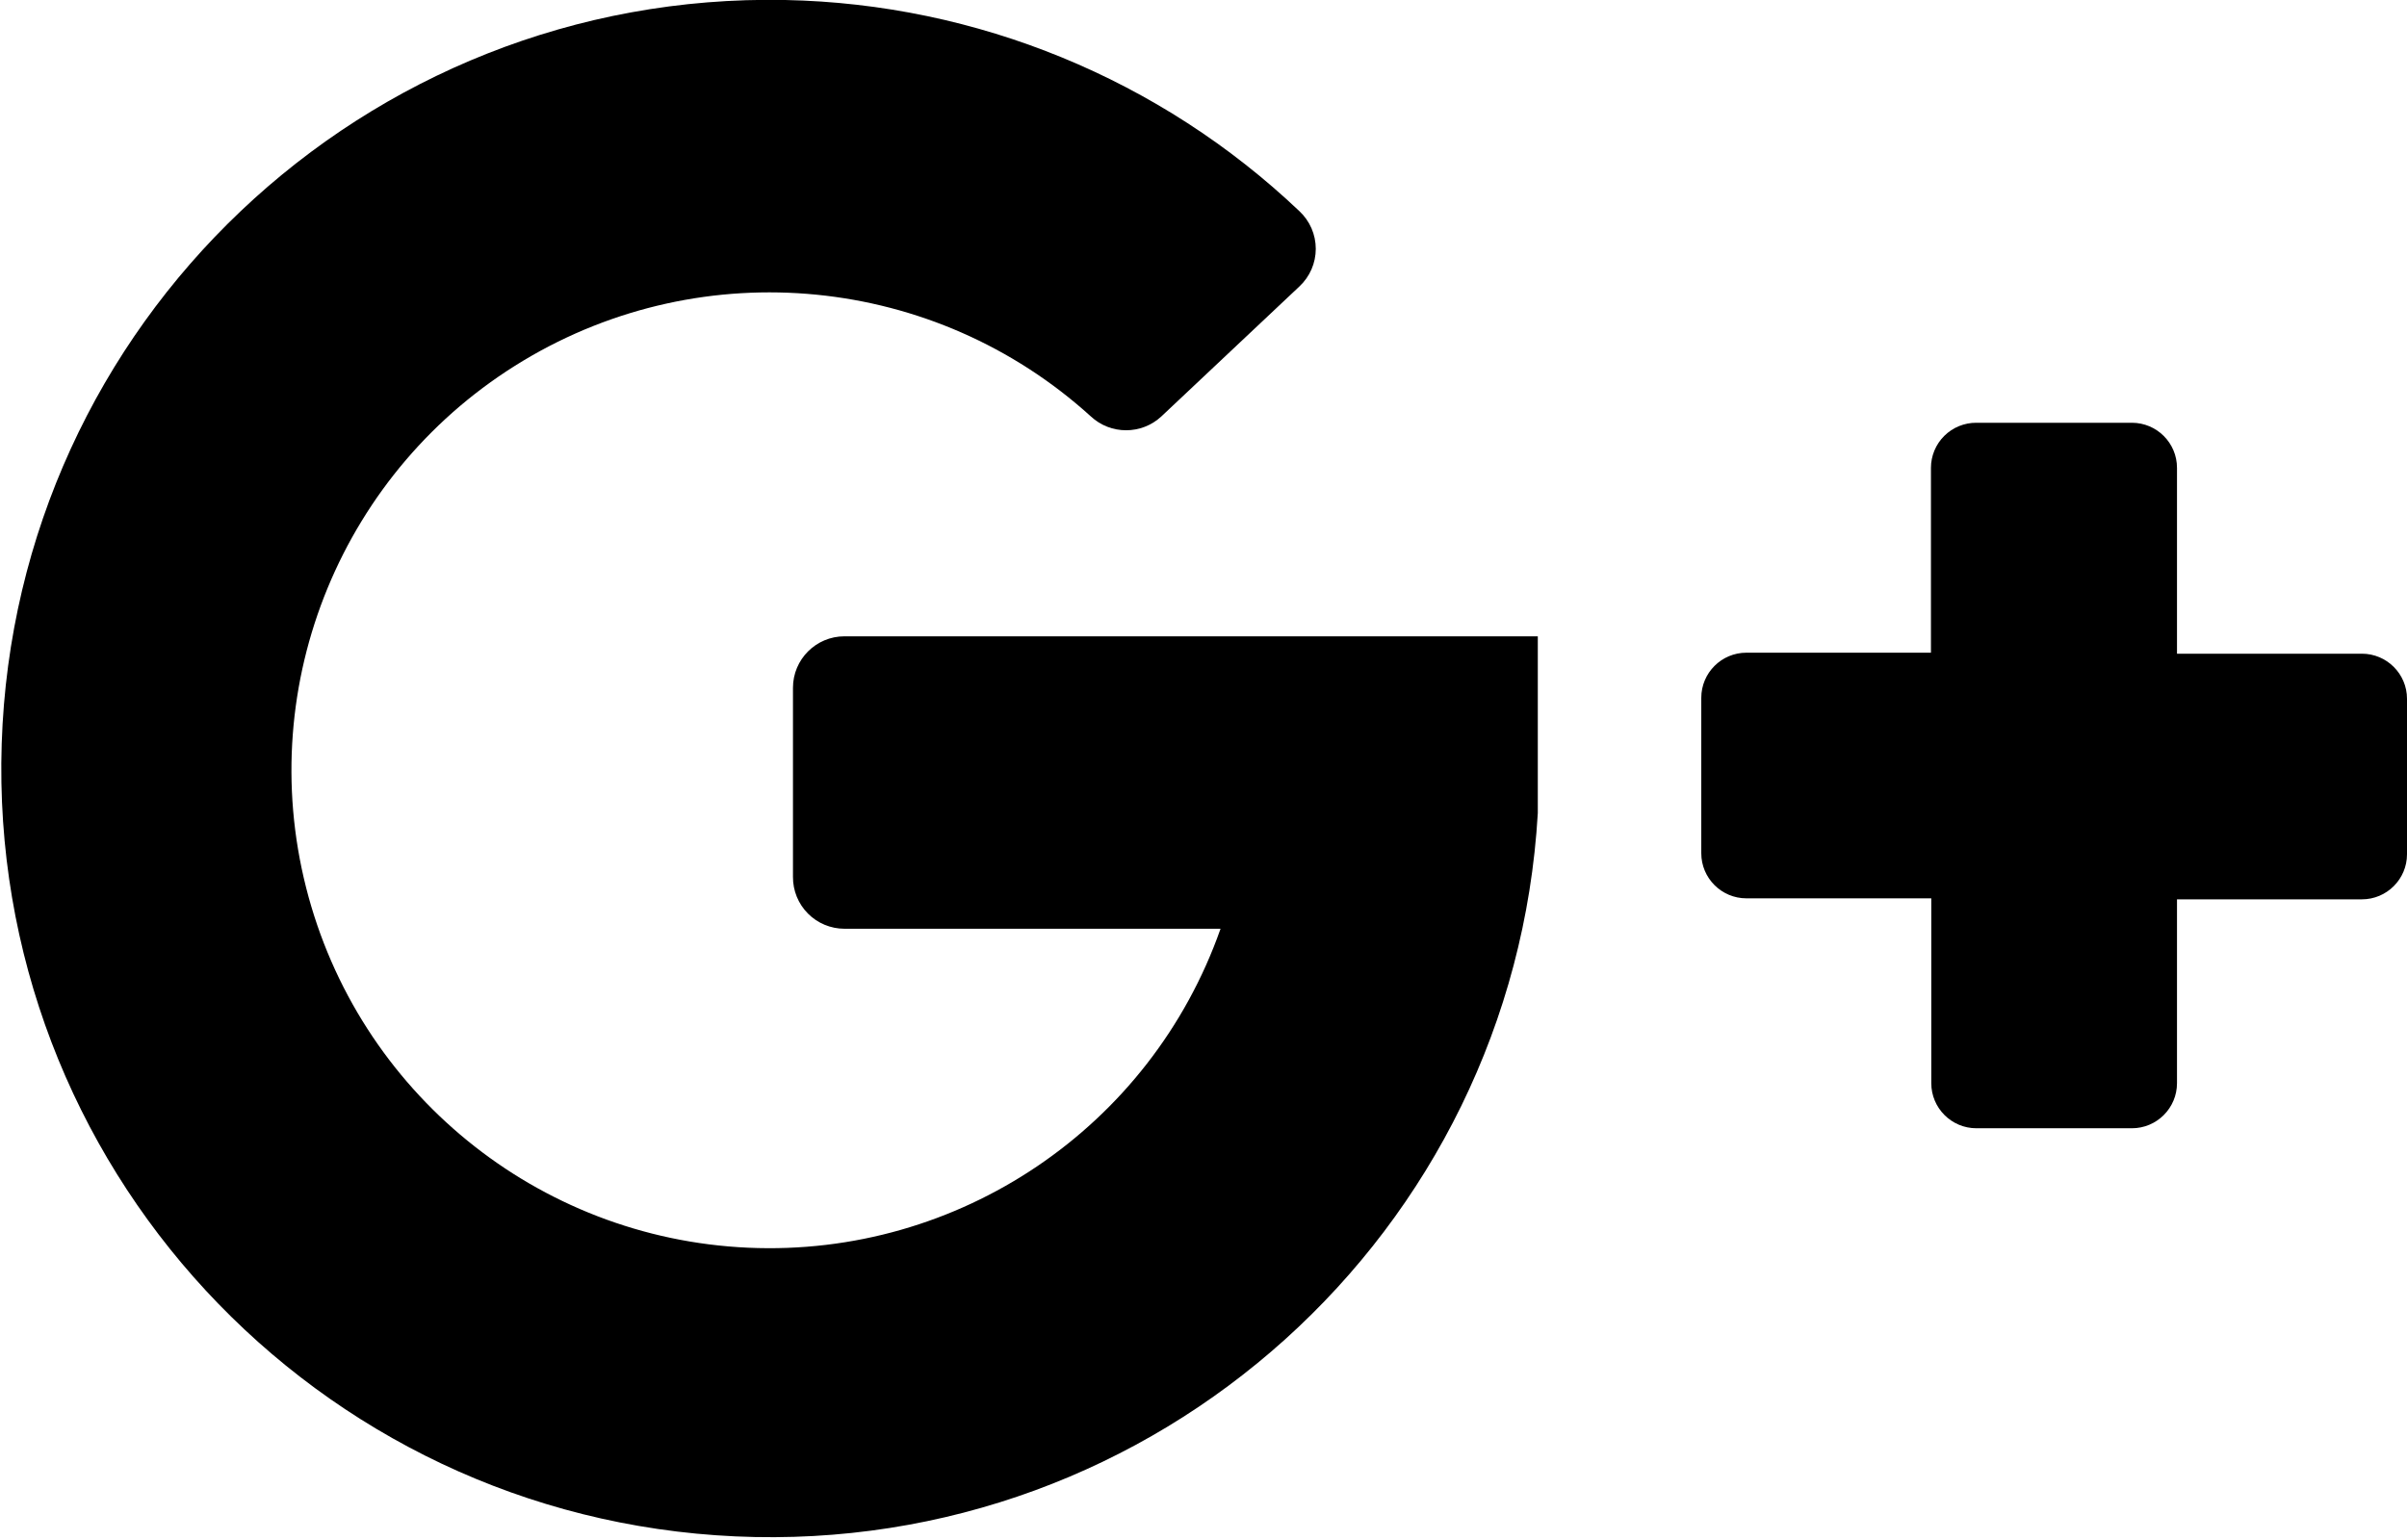
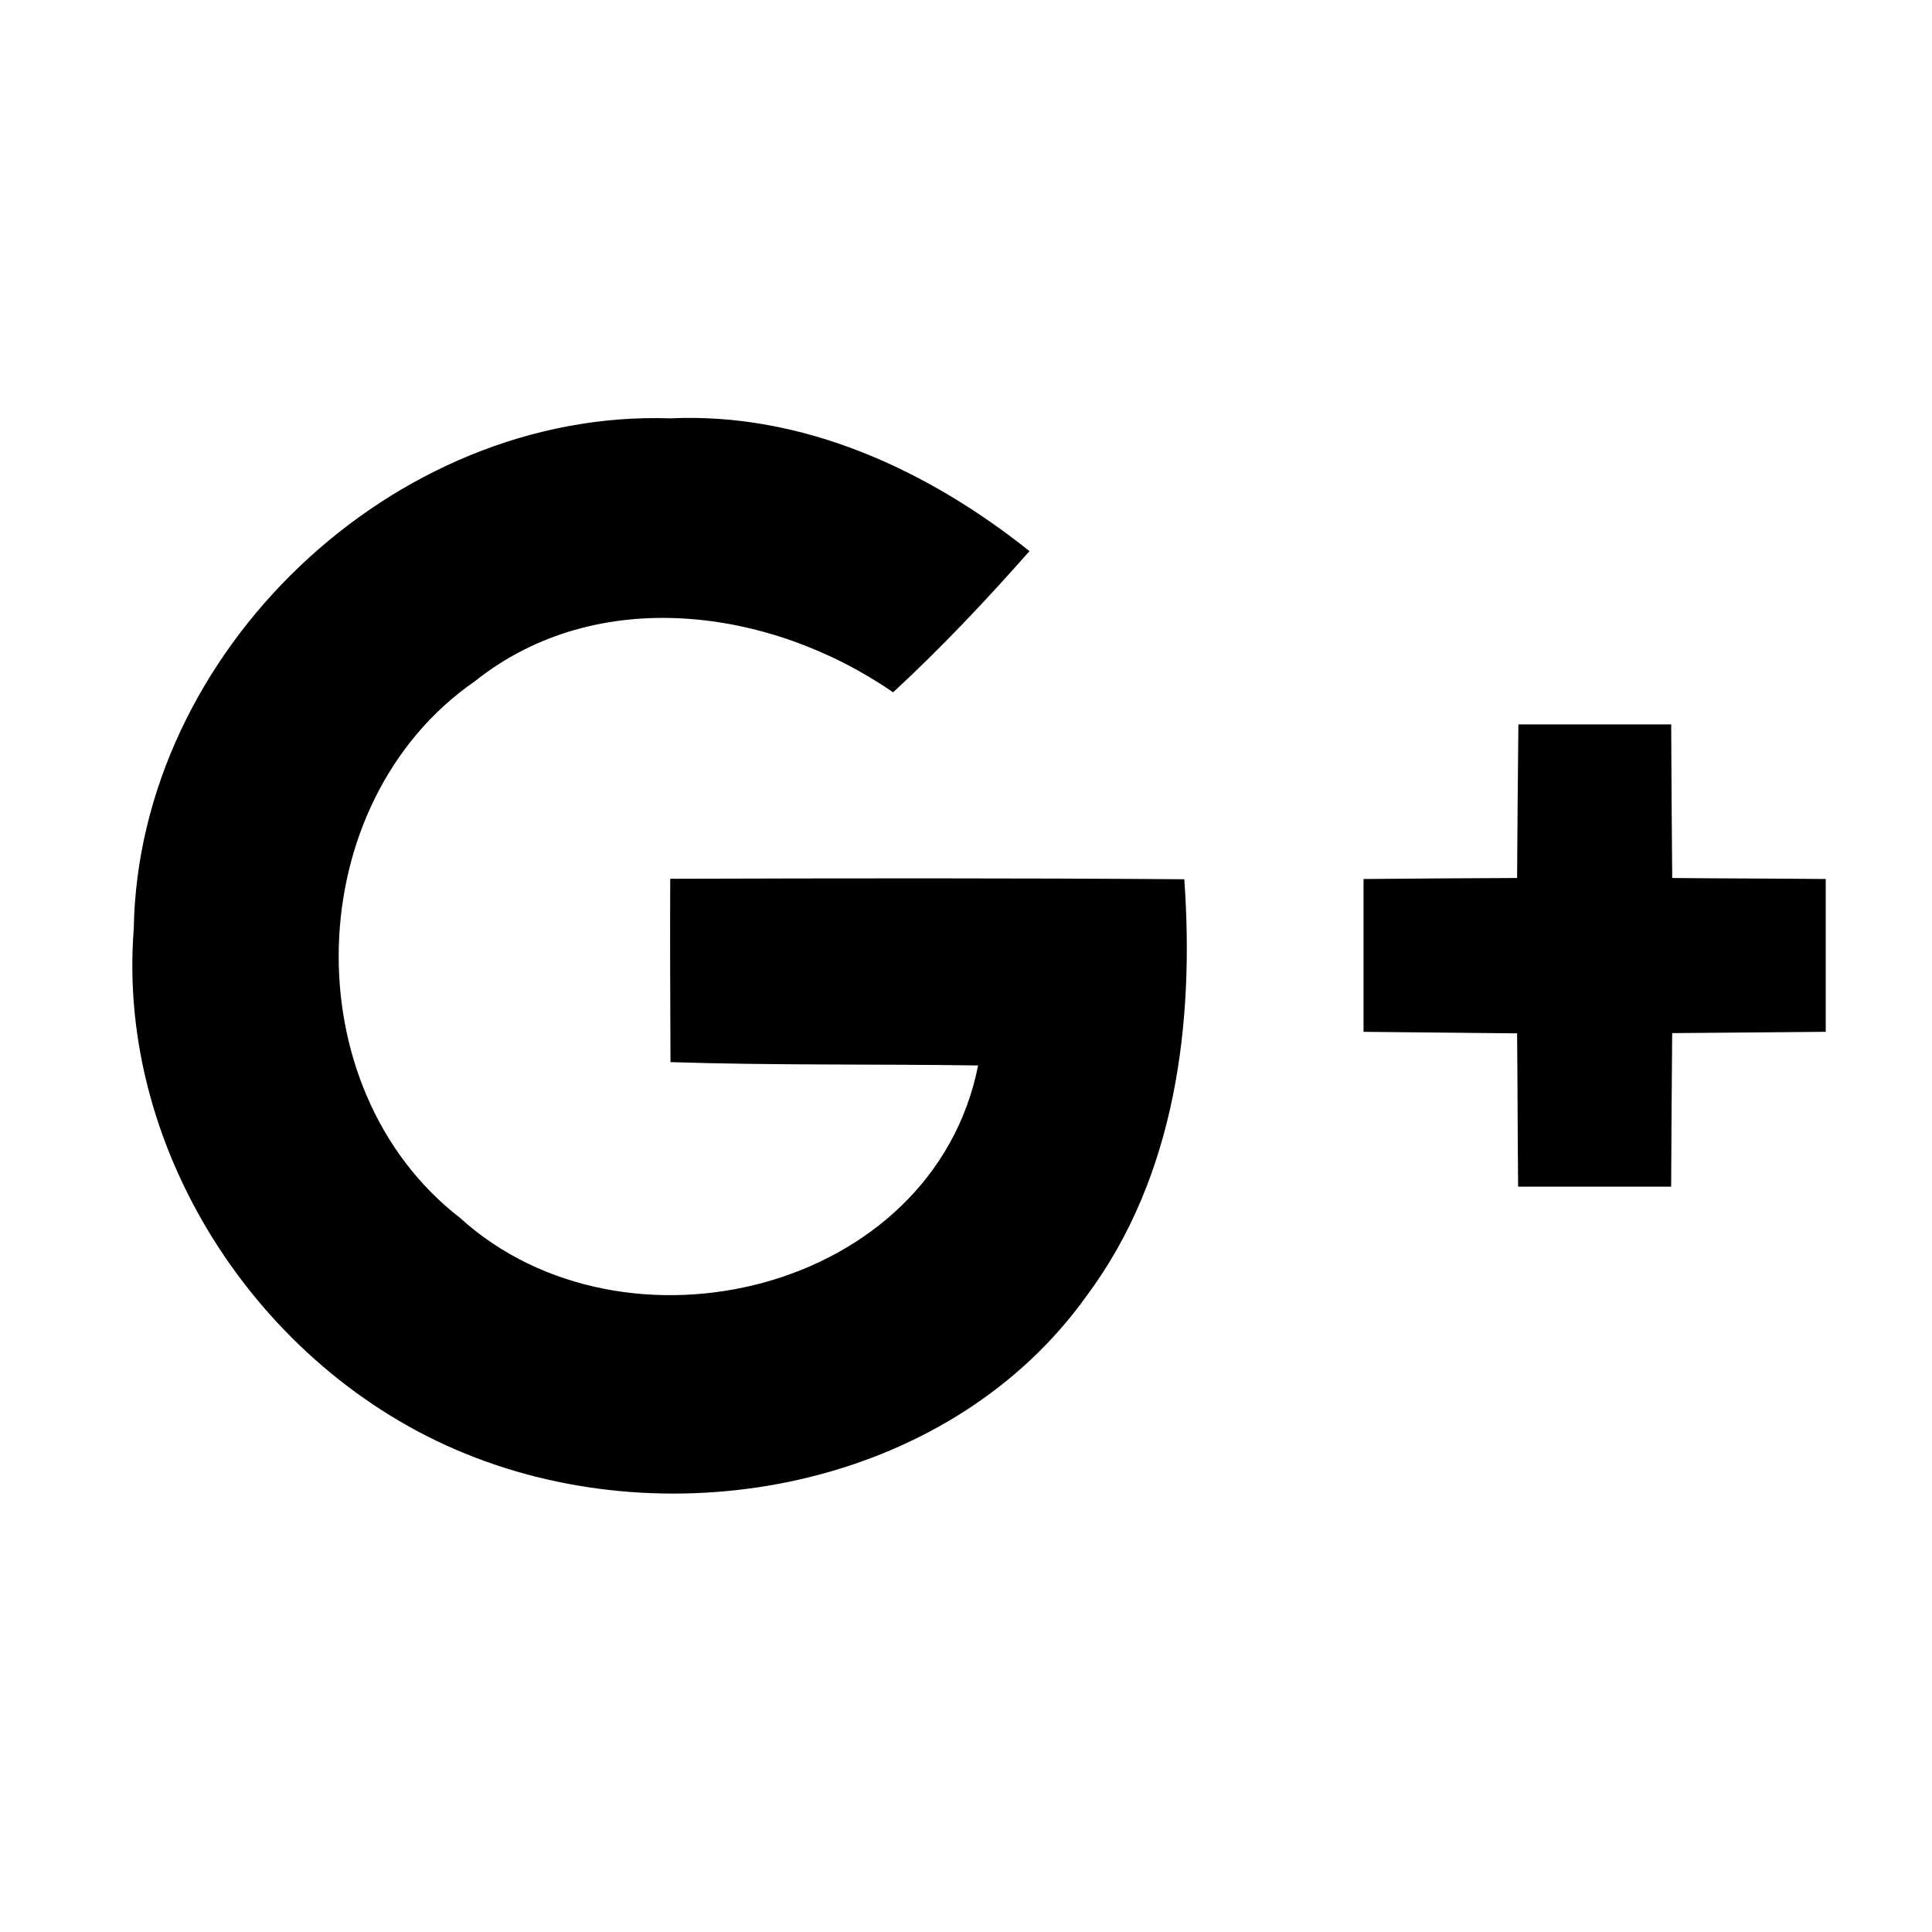
- <svg xmlns="http://www.w3.org/2000/svg" viewBox="0 0 72 46.07">
-   <g data-name="레이어 2" id="레이어_2">
-     <g data-name="레이어 1" id="레이어_1-2">
-       <path d="M25.26,27.79H36.51a14.3,14.3,0,1,1-3.88-15.33,1.55,1.55,0,0,0,2.11,0l4.13-3.89a1.54,1.54,0,0,0,0-2.25A23,23,0,0,0,23.49,0,23,23,0,1,0,46,24.33c0-.15,0-5.29,0-5.29H25.26a1.54,1.54,0,0,0-1.54,1.54v5.66A1.54,1.54,0,0,0,25.26,27.79Z" />
-       <path d="M65.12,19.56V14a1.35,1.35,0,0,0-1.35-1.35H59.12A1.35,1.35,0,0,0,57.76,14v5.53H52.24a1.35,1.35,0,0,0-1.35,1.35v4.65a1.35,1.35,0,0,0,1.35,1.35h5.53v5.53a1.35,1.35,0,0,0,1.35,1.35h4.65a1.35,1.35,0,0,0,1.35-1.35V26.91h5.53A1.35,1.35,0,0,0,72,25.56V20.91a1.35,1.35,0,0,0-1.35-1.35Z" />
-     </g>
+ <svg xmlns="http://www.w3.org/2000/svg" height="56.693px" id="Layer_1" style="enable-background:new 0 0 56.693 56.693;" version="1.1" viewBox="0 0 56.693 56.693" width="56.693px" xml:space="preserve">
+   <g>
+     <path d="M19.667,25.787c-0.007,1.794,0,3.587,0.008,5.38c3.007,0.098,6.021,0.053,9.027,0.098   c-1.326,6.669-10.399,8.832-15.199,4.476C8.567,31.921,8.801,23.541,13.933,19.992   c3.587-2.864,8.688-2.155,12.275,0.324c1.409-1.304,2.728-2.698,4.001-4.144   c-2.984-2.381-6.646-4.077-10.542-3.896c-8.131-0.271-15.606,6.85-15.742,14.98   c-0.52,6.646,3.851,13.164,10.022,15.515c6.149,2.366,14.031,0.753,17.957-4.77c2.592-3.489,3.15-7.98,2.848-12.2   C29.719,25.764,24.693,25.772,19.667,25.787z" />
+     <path d="M49.07,25.764c-0.015-1.5-0.023-3.007-0.03-4.506c-1.5,0-2.992,0-4.484,0   c-0.015,1.5-0.03,2.999-0.038,4.506c-1.507,0.007-3.007,0.015-4.506,0.03c0,1.5,0,2.991,0,4.484   c1.5,0.015,3.007,0.03,4.506,0.045c0.015,1.5,0.015,2.999,0.03,4.499c1.5,0,2.992,0,4.491,0   c0.007-1.5,0.015-2.999,0.03-4.506c1.507-0.015,3.007-0.023,4.506-0.038c0-1.492,0-2.992,0-4.484   C52.077,25.779,50.57,25.779,49.07,25.764z" />
  </g>
</svg>
